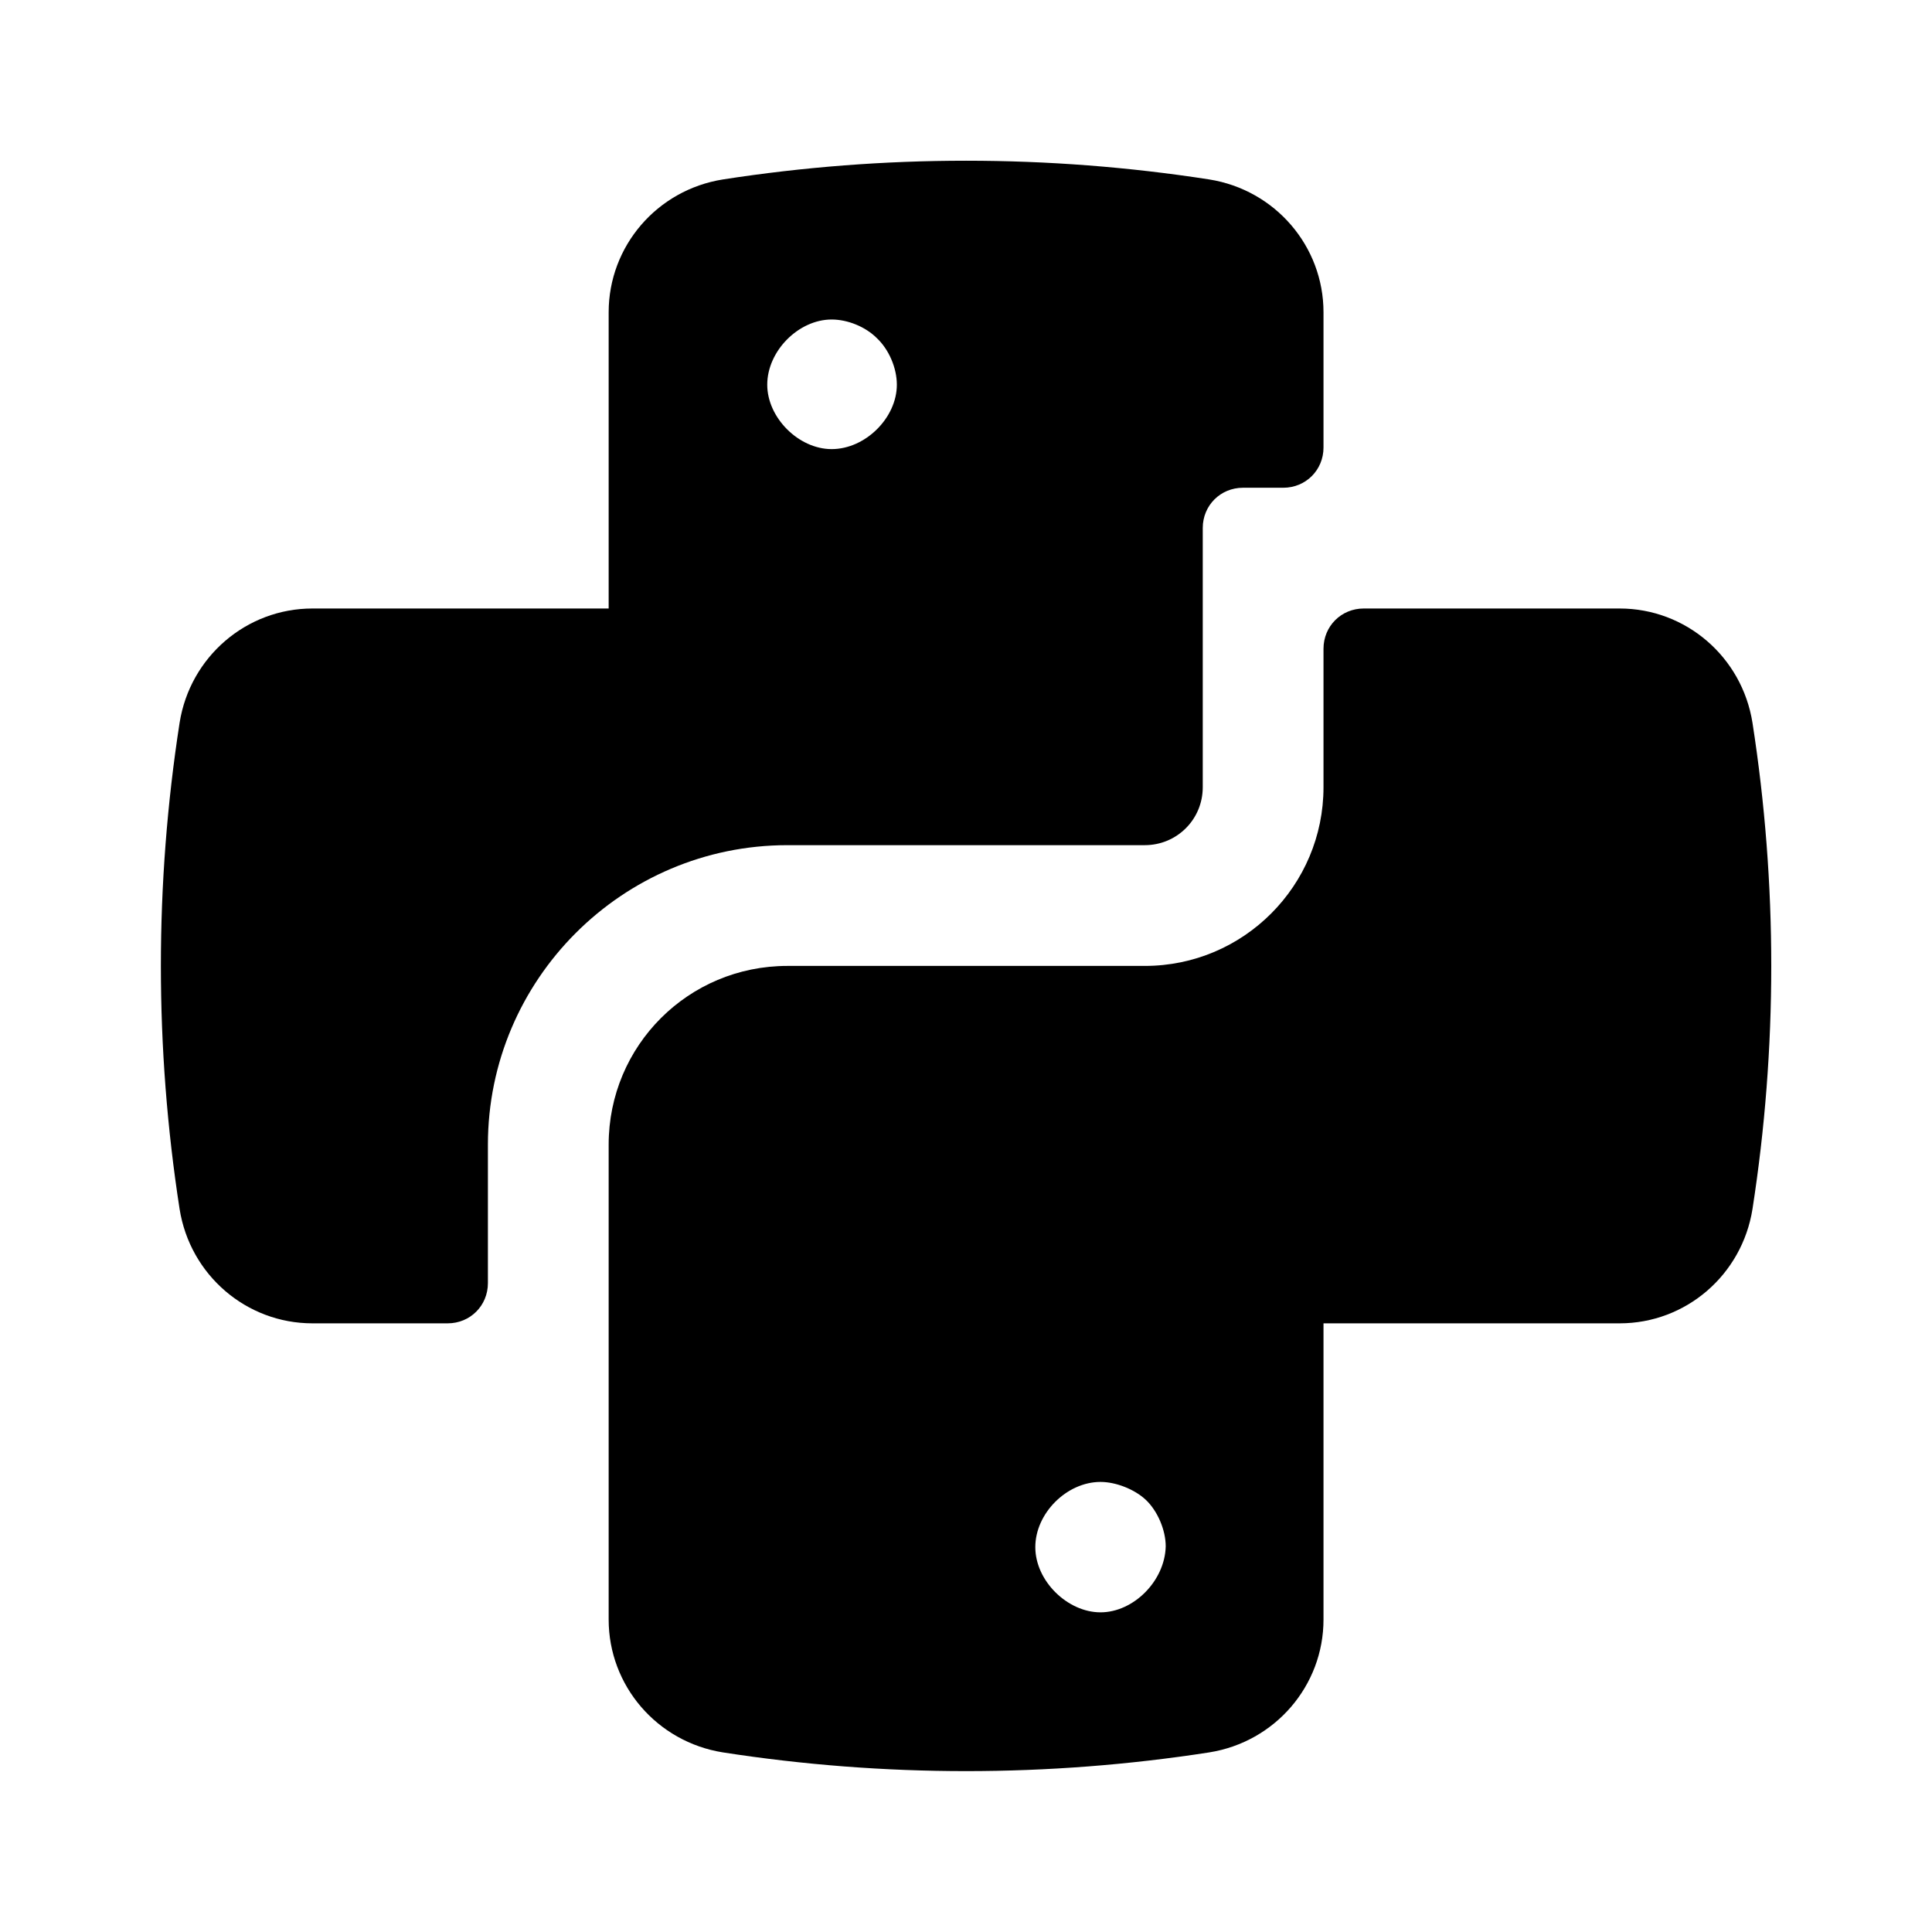
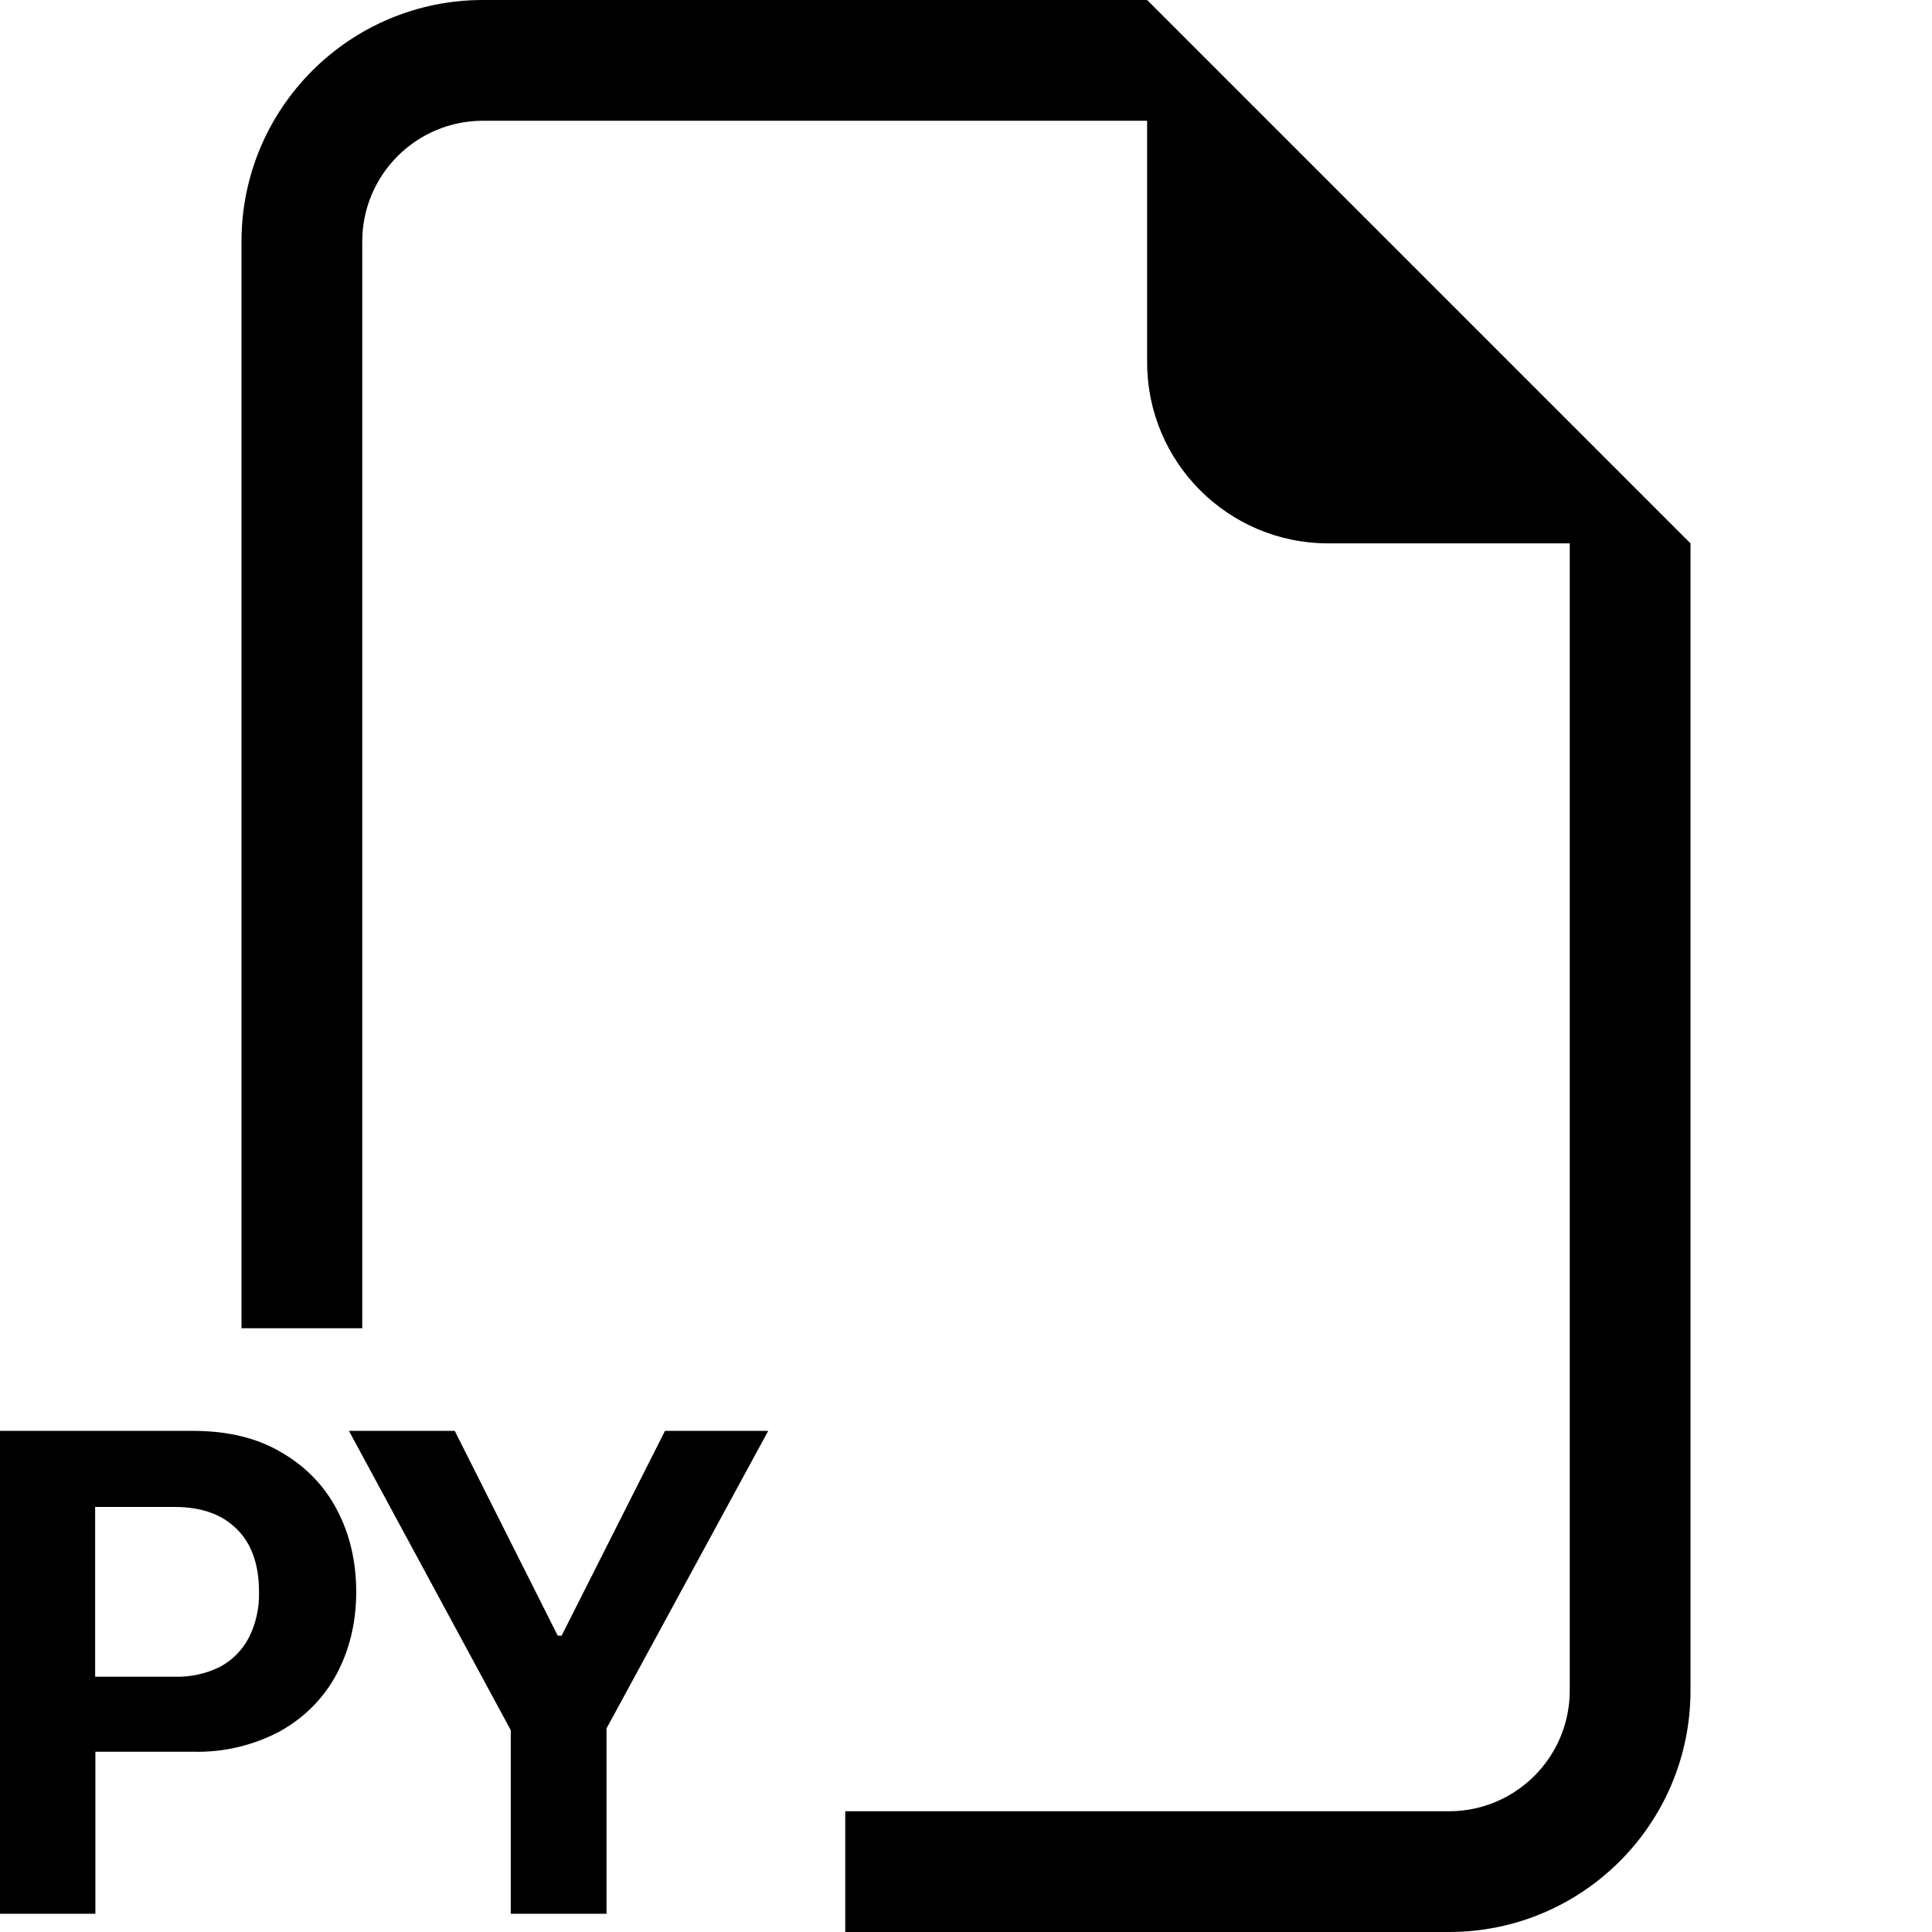
- <svg xmlns="http://www.w3.org/2000/svg" width="24" height="24" viewBox="0 0 24 24" fill="none">
-   <path d="M15.021 2.229C13.021 1.919 10.98 1.919 8.981 2.229C8.161 2.359 7.561 3.059 7.561 3.879V7.559H3.881C3.061 7.559 2.361 8.159 2.231 8.979C1.921 10.979 1.921 13.019 2.231 15.019C2.361 15.839 3.061 16.439 3.881 16.439H5.561C5.841 16.439 6.061 16.219 6.061 15.939V14.219C6.061 12.169 7.731 10.499 9.781 10.499H14.22C14.62 10.499 14.941 10.179 14.941 9.779V6.559C14.941 6.279 15.161 6.059 15.441 6.059H15.941C16.221 6.059 16.441 5.839 16.441 5.559V3.879C16.441 3.059 15.841 2.359 15.021 2.229ZM10.331 5.579C9.921 5.579 9.531 5.189 9.531 4.779C9.531 4.359 9.921 3.969 10.331 3.969C10.53 3.969 10.751 4.059 10.891 4.199C11.041 4.339 11.141 4.569 11.141 4.779C11.141 5.189 10.751 5.579 10.331 5.579Z" fill="black" />
-   <path d="M21.77 8.979C21.64 8.159 20.941 7.559 20.12 7.559H16.941C16.661 7.559 16.441 7.779 16.441 8.059V9.779C16.441 10.999 15.451 11.999 14.221 11.999H9.781C8.551 11.999 7.561 12.989 7.561 14.219V20.119C7.561 20.939 8.161 21.639 8.981 21.769C10.981 22.079 13.021 22.079 15.021 21.769C15.841 21.639 16.441 20.939 16.441 20.119V16.439H20.12C20.941 16.439 21.64 15.839 21.77 15.019C22.081 13.019 22.081 10.979 21.77 8.979ZM13.671 20.029C13.261 20.029 12.861 19.639 12.861 19.219C12.861 18.799 13.251 18.409 13.671 18.409C13.861 18.409 14.091 18.499 14.231 18.629C14.381 18.769 14.481 19.009 14.481 19.209C14.471 19.639 14.081 20.029 13.671 20.029Z" fill="black" />
+ <svg xmlns="http://www.w3.org/2000/svg" width="16" height="16" fill="currentColor" class="bi bi-filetype-py" viewBox="0 0 16 16">
+   <path fill-rule="evenodd" d="M14 4.5V14a2 2 0 0 1-2 2H7v-1h5a1 1 0 0 0 1-1V4.5h-2A1.5 1.5 0 0 1 9.5 3V1H4a1 1 0 0 0-1 1v9H2V2a2 2 0 0 1 2-2h5.5L14 4.5ZM0 11.85h1.6c.289 0 .533.06.732.179.201.117.355.276.46.477.105.201.158.427.158.677 0 .25-.054.476-.16.677-.106.199-.26.357-.464.474a1.452 1.452 0 0 1-.732.173H.79v1.342H0V11.85Zm2.06 1.714a.795.795 0 0 0 .085-.381c0-.227-.062-.4-.185-.521-.123-.122-.294-.182-.513-.182H.788v1.406h.66a.794.794 0 0 0 .374-.082.574.574 0 0 0 .238-.24Zm2.963.75v1.535H4.23v-1.52L2.89 11.85h.876l.853 1.696h.032l.856-1.696h.855l-1.339 2.464Z" />
</svg>
